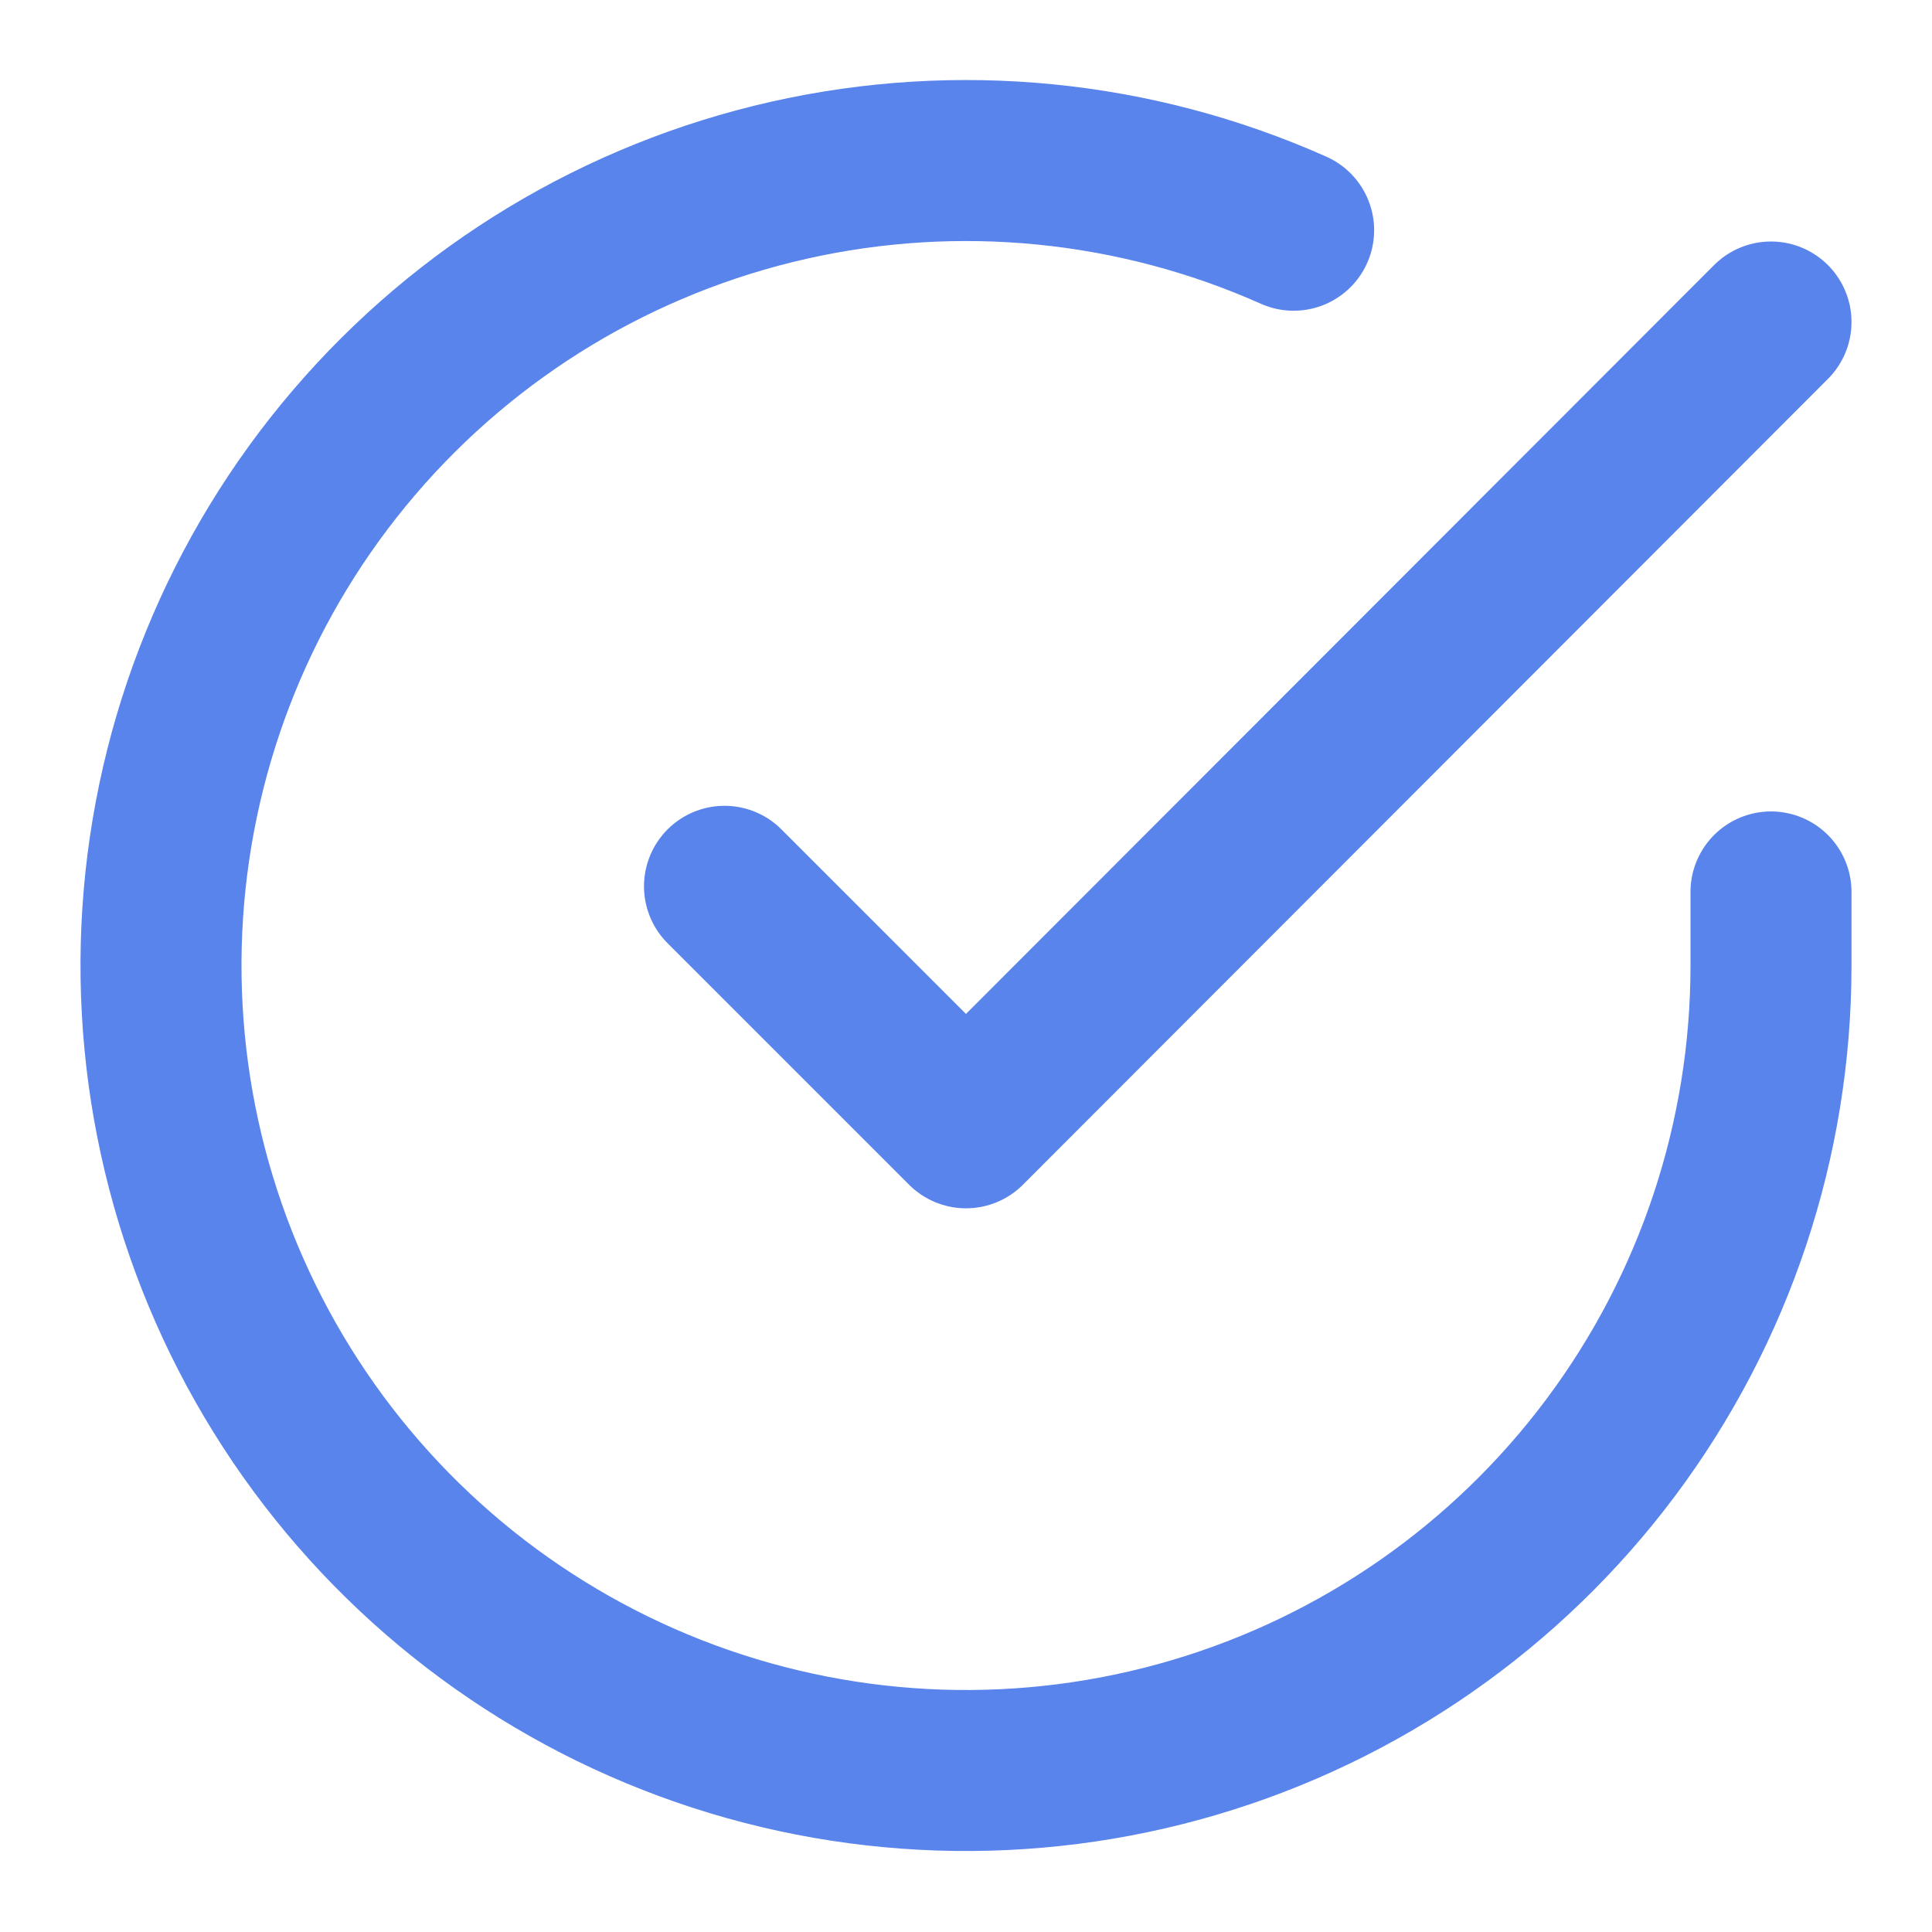
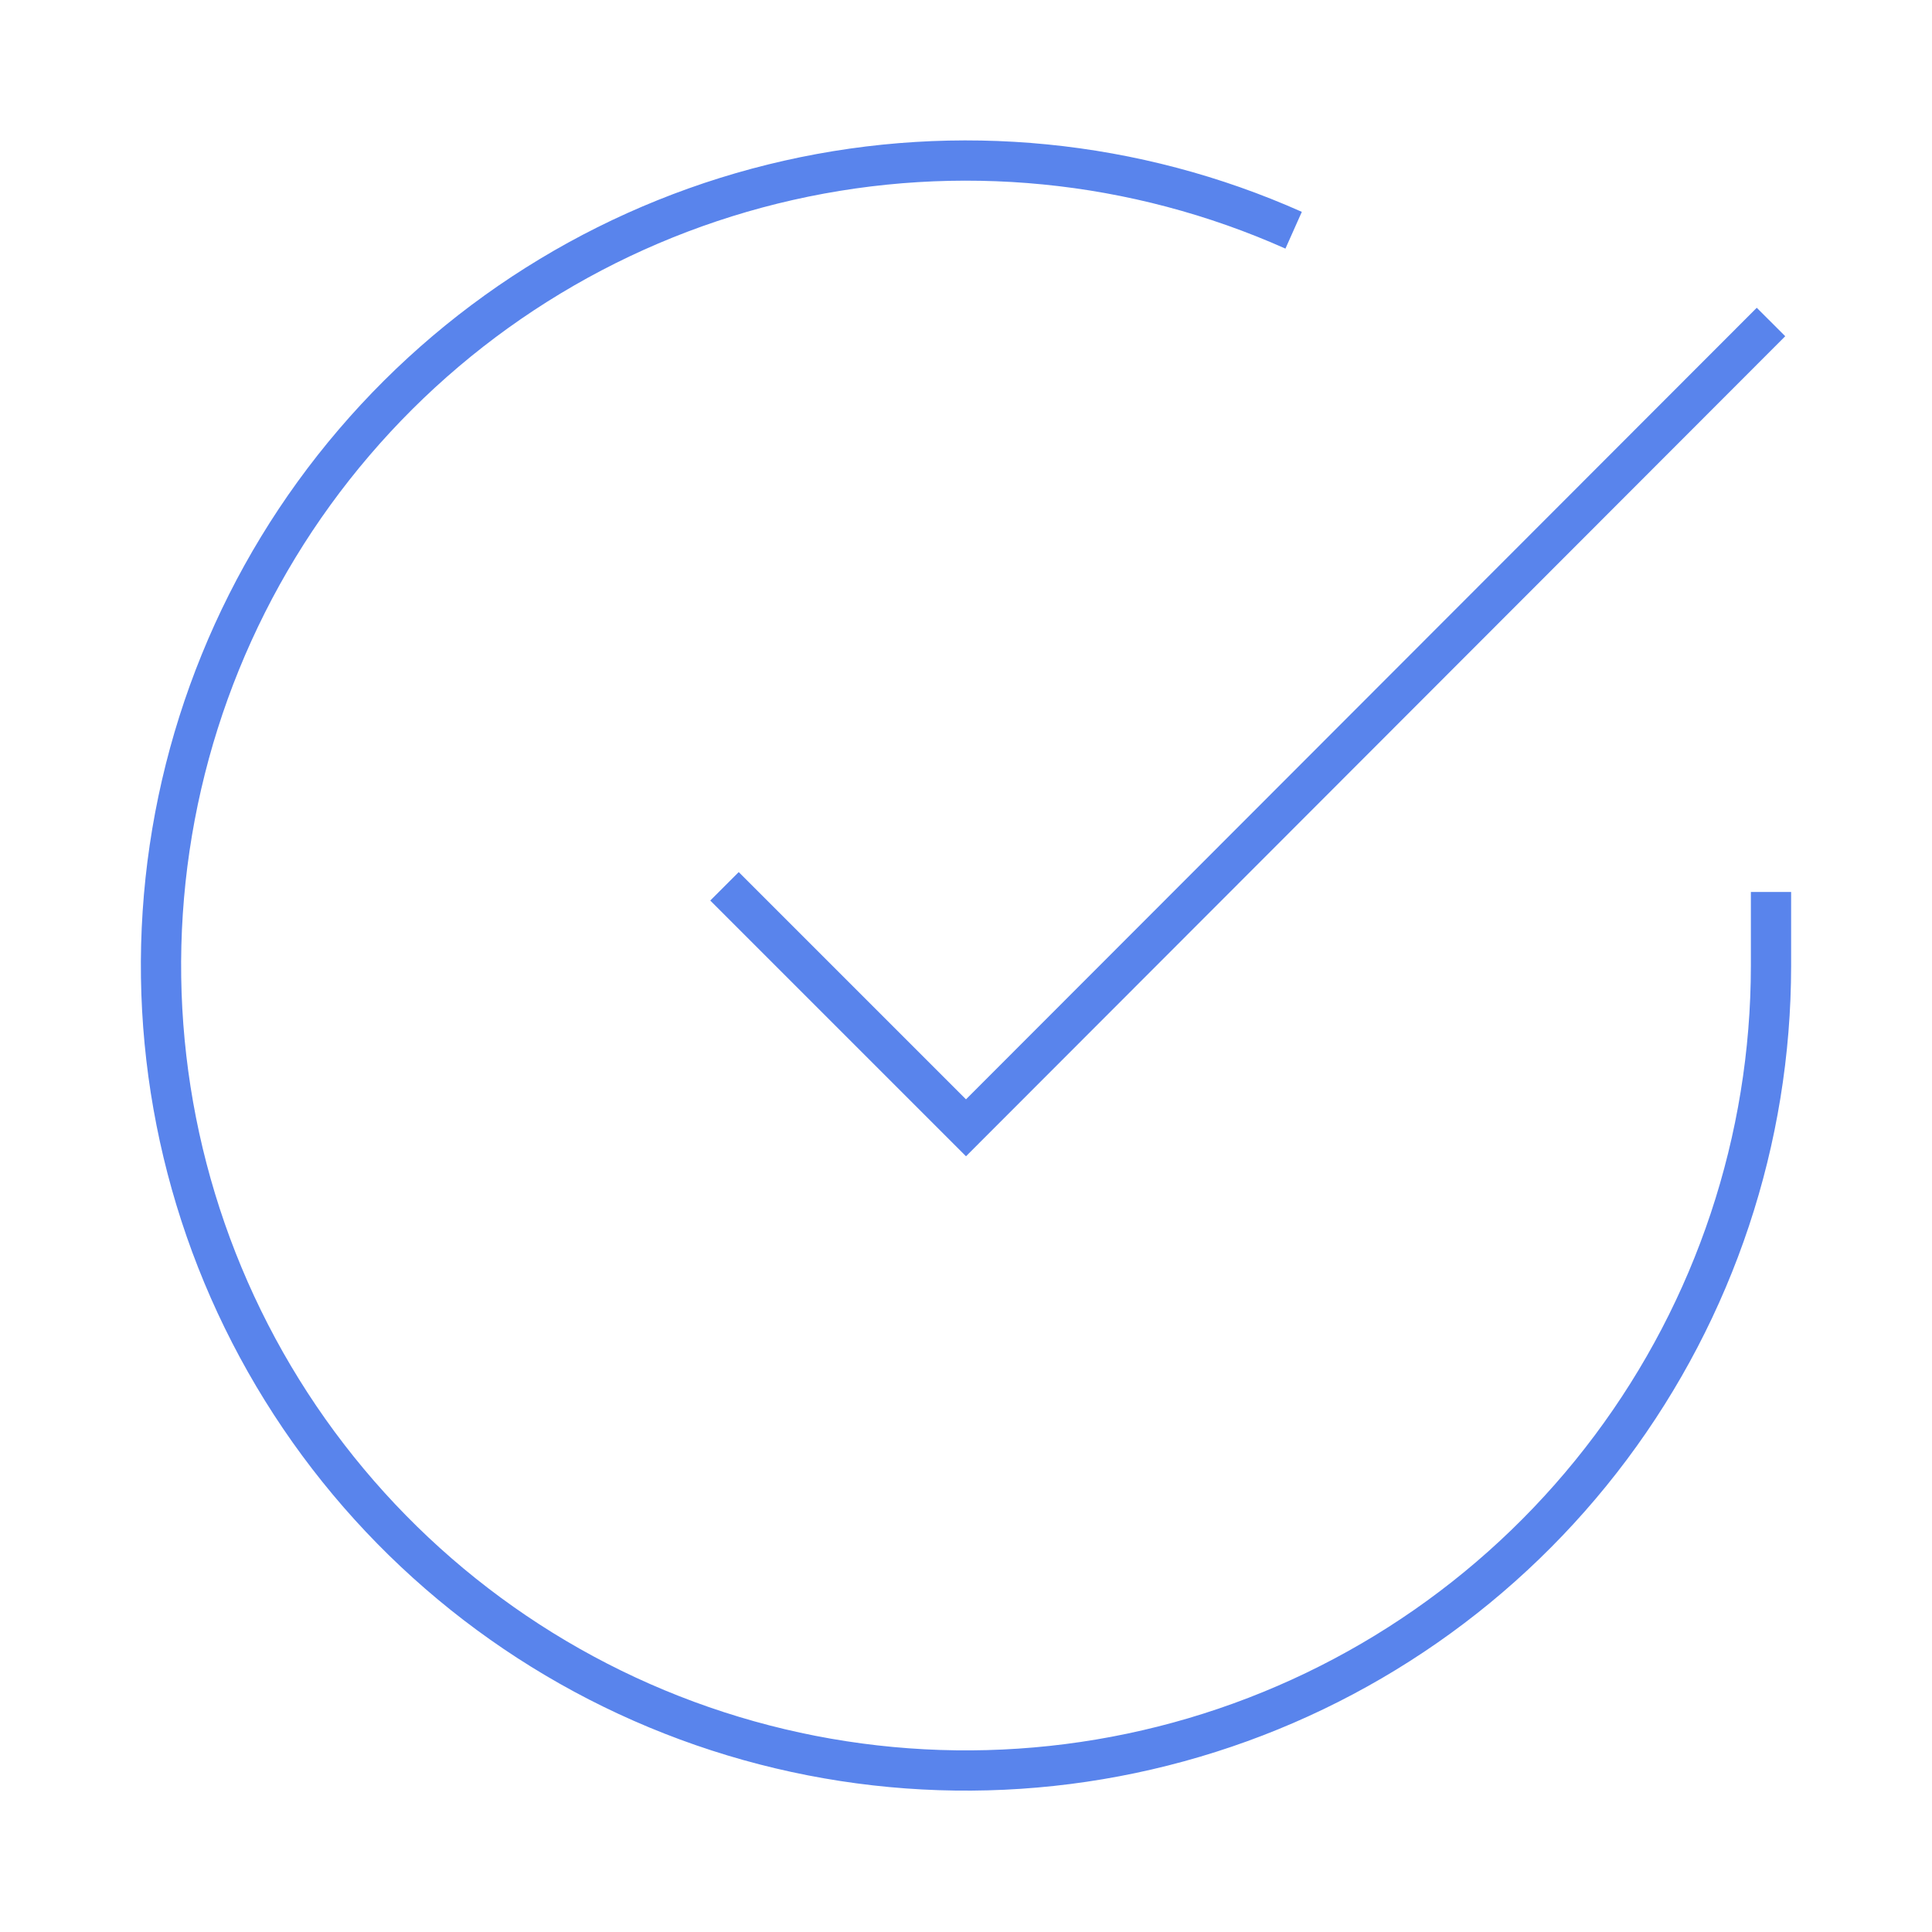
<svg xmlns="http://www.w3.org/2000/svg" width="48" height="48" viewBox="0 0 48 48" fill="none">
-   <path d="M44 22.16V24C43.998 28.313 42.601 32.509 40.019 35.963C37.436 39.418 33.807 41.945 29.671 43.167C25.535 44.39 21.114 44.243 17.069 42.749C13.023 41.254 9.569 38.492 7.222 34.874C4.875 31.256 3.76 26.976 4.043 22.672C4.327 18.369 5.994 14.272 8.797 10.994C11.599 7.715 15.386 5.43 19.592 4.48C23.799 3.53 28.201 3.964 32.14 5.72M44 8L24 28.02L18 22.02" stroke="#5984EC" stroke-width="4" stroke-linecap="round" stroke-linejoin="round" />
+   <path d="M44 22.16V24C43.998 28.313 42.601 32.509 40.019 35.963C37.436 39.418 33.807 41.945 29.671 43.167C25.535 44.39 21.114 44.243 17.069 42.749C13.023 41.254 9.569 38.492 7.222 34.874C4.875 31.256 3.76 26.976 4.043 22.672C4.327 18.369 5.994 14.272 8.797 10.994C11.599 7.715 15.386 5.43 19.592 4.48C23.799 3.53 28.201 3.964 32.14 5.72M44 8L24 28.02L18 22.02" stroke="#5984EC" strokeWidth="4" strokeLinecap="round" strokeLinejoin="round" />
</svg>
